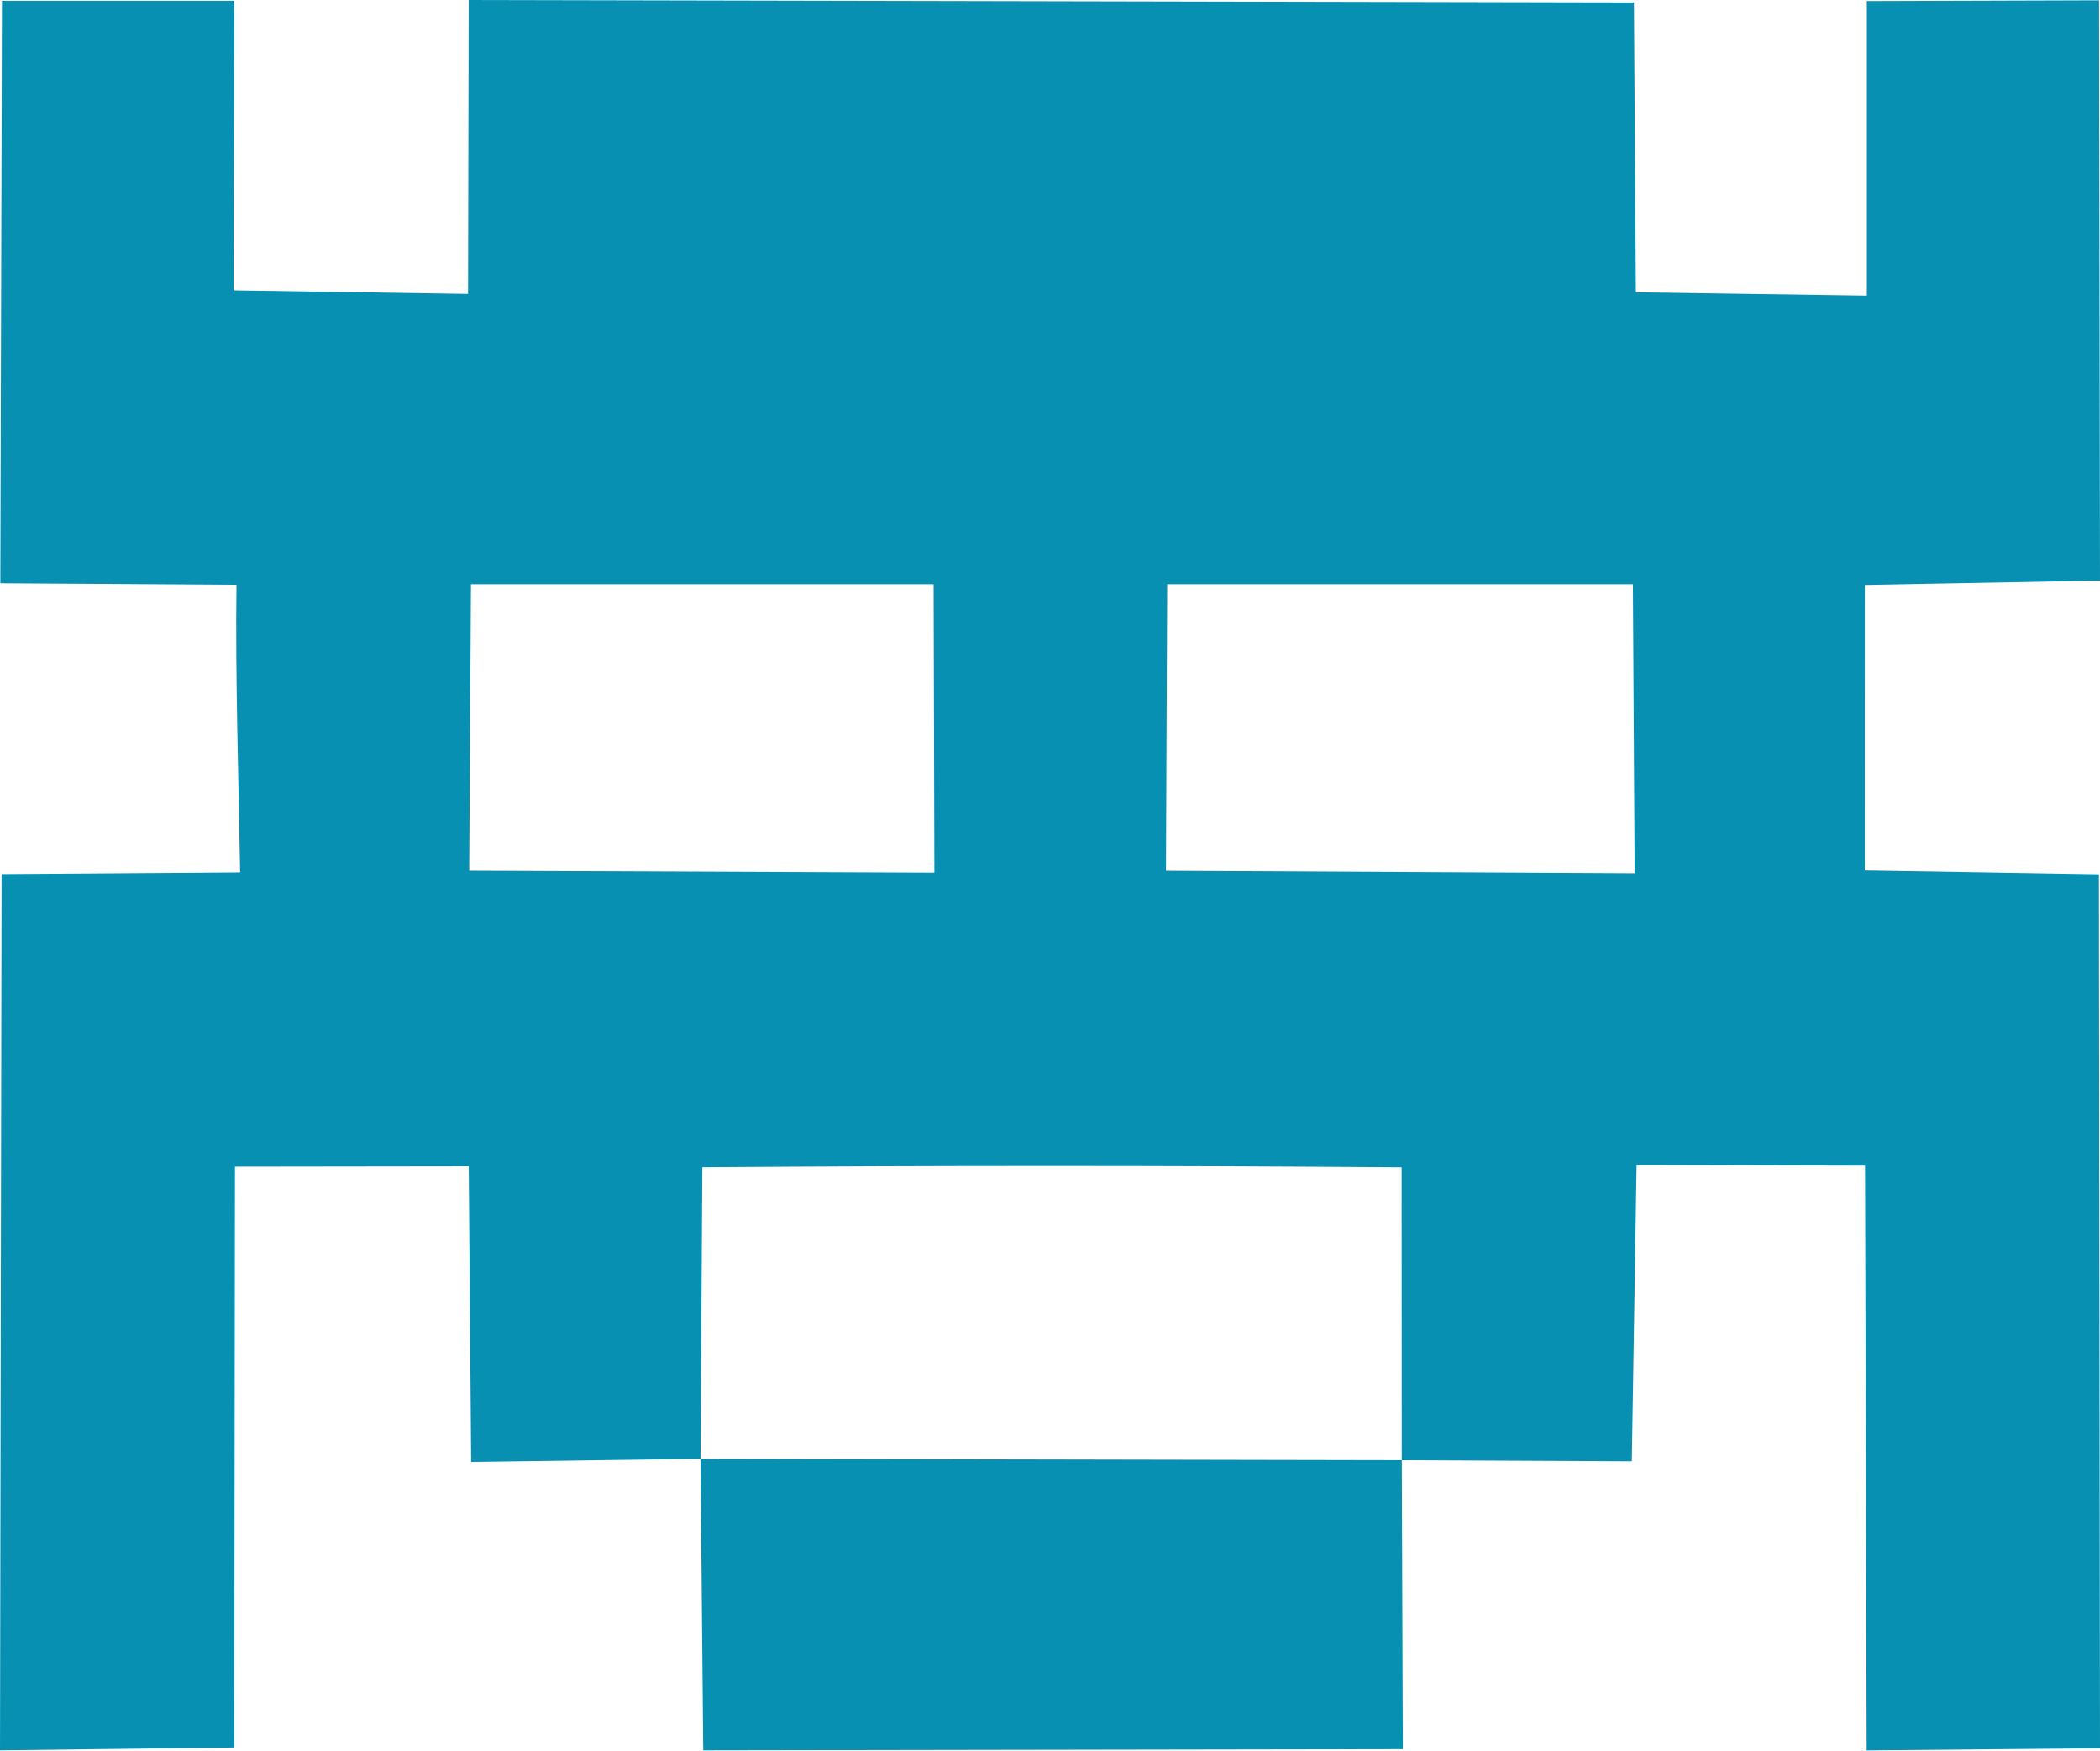
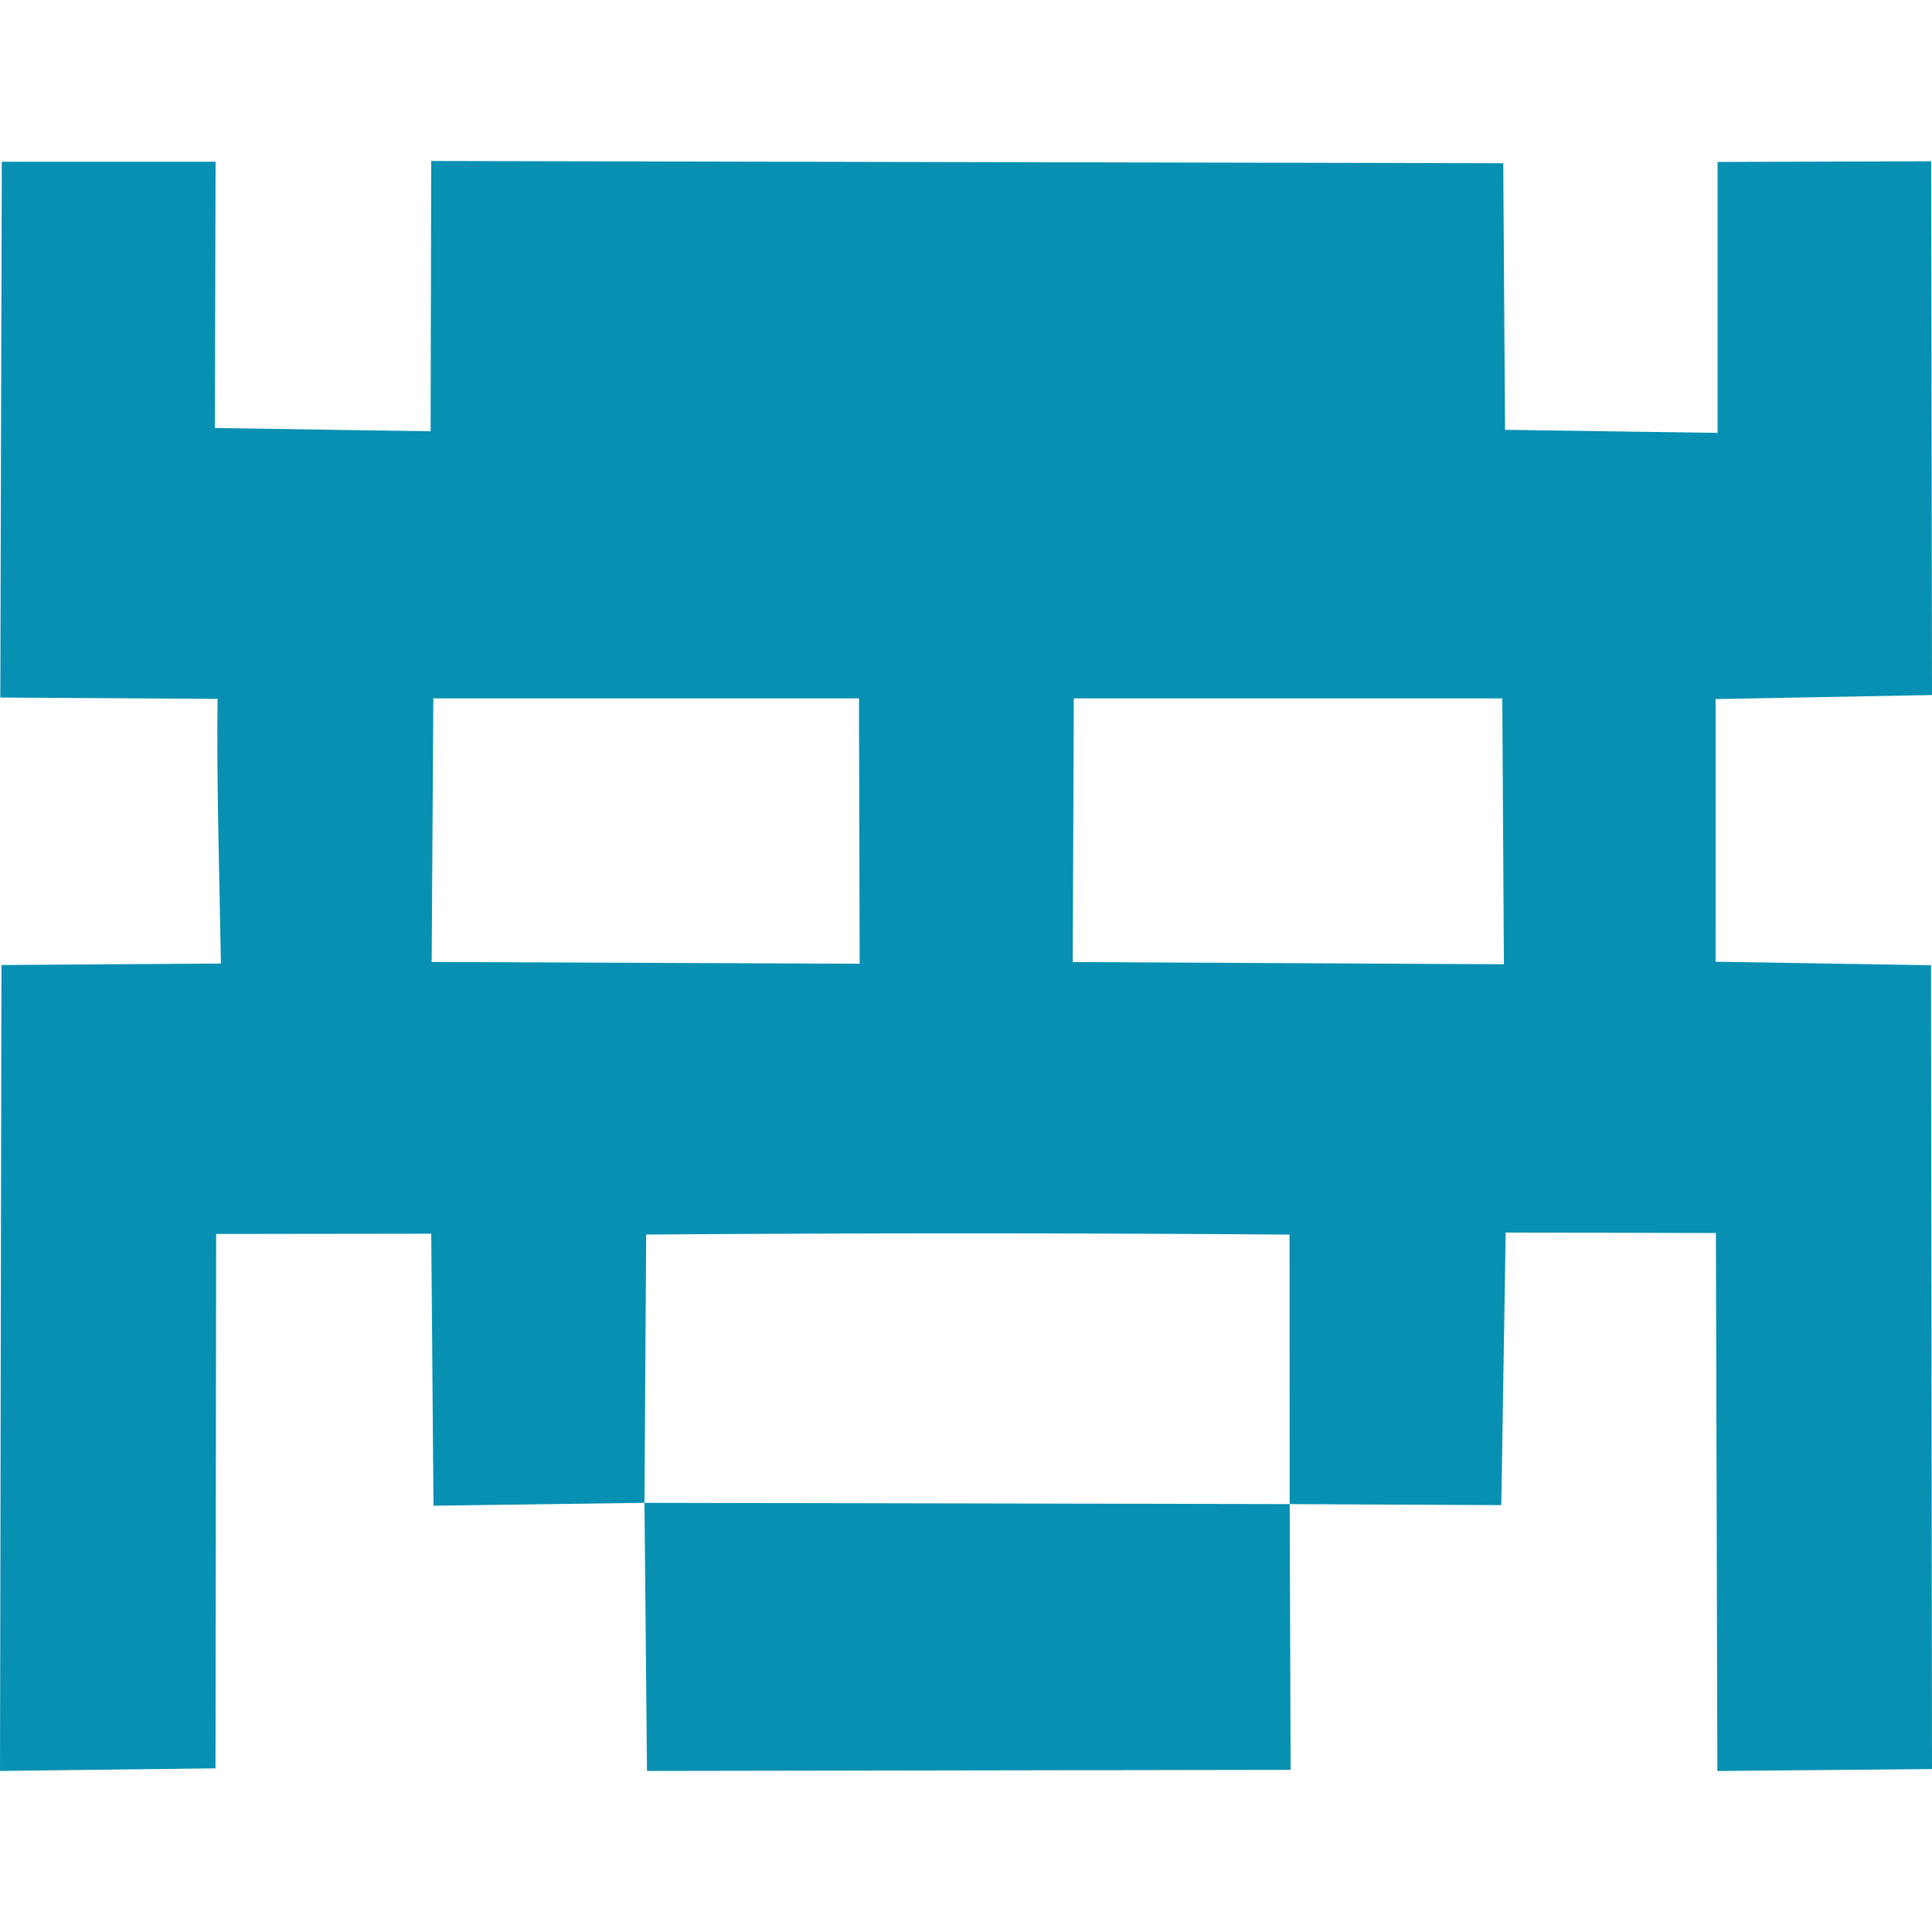
- <svg xmlns="http://www.w3.org/2000/svg" width="96" height="80" viewBox="0 0 96 80" fill="none">
-   <path fill-rule="evenodd" clip-rule="evenodd" d="M74.696 0.111L74.785 13.357L85.344 13.51V0.047L95.958 0.014L96 26.536L85.251 26.737L85.247 39.788L95.951 39.962L96 79.904L85.335 80L85.261 53.269L74.817 53.244L74.599 66.789L64.084 66.739L64.131 79.944L32.148 79.997L32.023 66.675L64.082 66.737L64.076 53.347C53.42 53.266 42.763 53.266 32.108 53.344L32.023 66.675L21.539 66.818L21.428 53.302L10.741 53.316L10.709 79.868L0 79.997L0.072 39.952L10.977 39.877C10.906 35.603 10.756 30.965 10.81 26.727L0.015 26.66L0.089 0.035H10.713L10.675 13.267L21.397 13.431L21.426 0L74.696 0.111ZM53.303 39.803L74.728 39.914L74.648 26.703H53.359L53.303 39.803ZM21.449 39.8L42.715 39.888L42.681 26.703H21.53L21.449 39.8Z" fill="#0890B2" />
+ <svg xmlns="http://www.w3.org/2000/svg" fill="none" viewBox="0 0 96 96">
+   <path fill="#0890b2" fill-rule="evenodd" d="m74.696 8.11.089 13.247 10.559.153V8.047l10.614-.033L96 34.536l-10.75.201-.003 13.05 10.704.175L96 87.904 85.335 88l-.073-26.731-10.445-.025-.218 13.545-10.515-.05.047 13.205-31.983.053-.125-13.322 32.059.062-.006-13.39a2129 2129 0 0 0-31.968-.003l-.085 13.331-10.484.143-.11-13.516-10.688.014-.032 26.552L0 87.997l.072-40.045 10.905-.075c-.07-4.274-.221-8.912-.167-13.15L.015 34.66.089 8.035h10.624l-.038 13.232 10.722.164L21.426 8zM53.303 47.804l21.425.11-.08-13.21h-21.29zM21.45 47.8l21.266.088-.034-13.185h-21.15z" clip-rule="evenodd" />
</svg>
